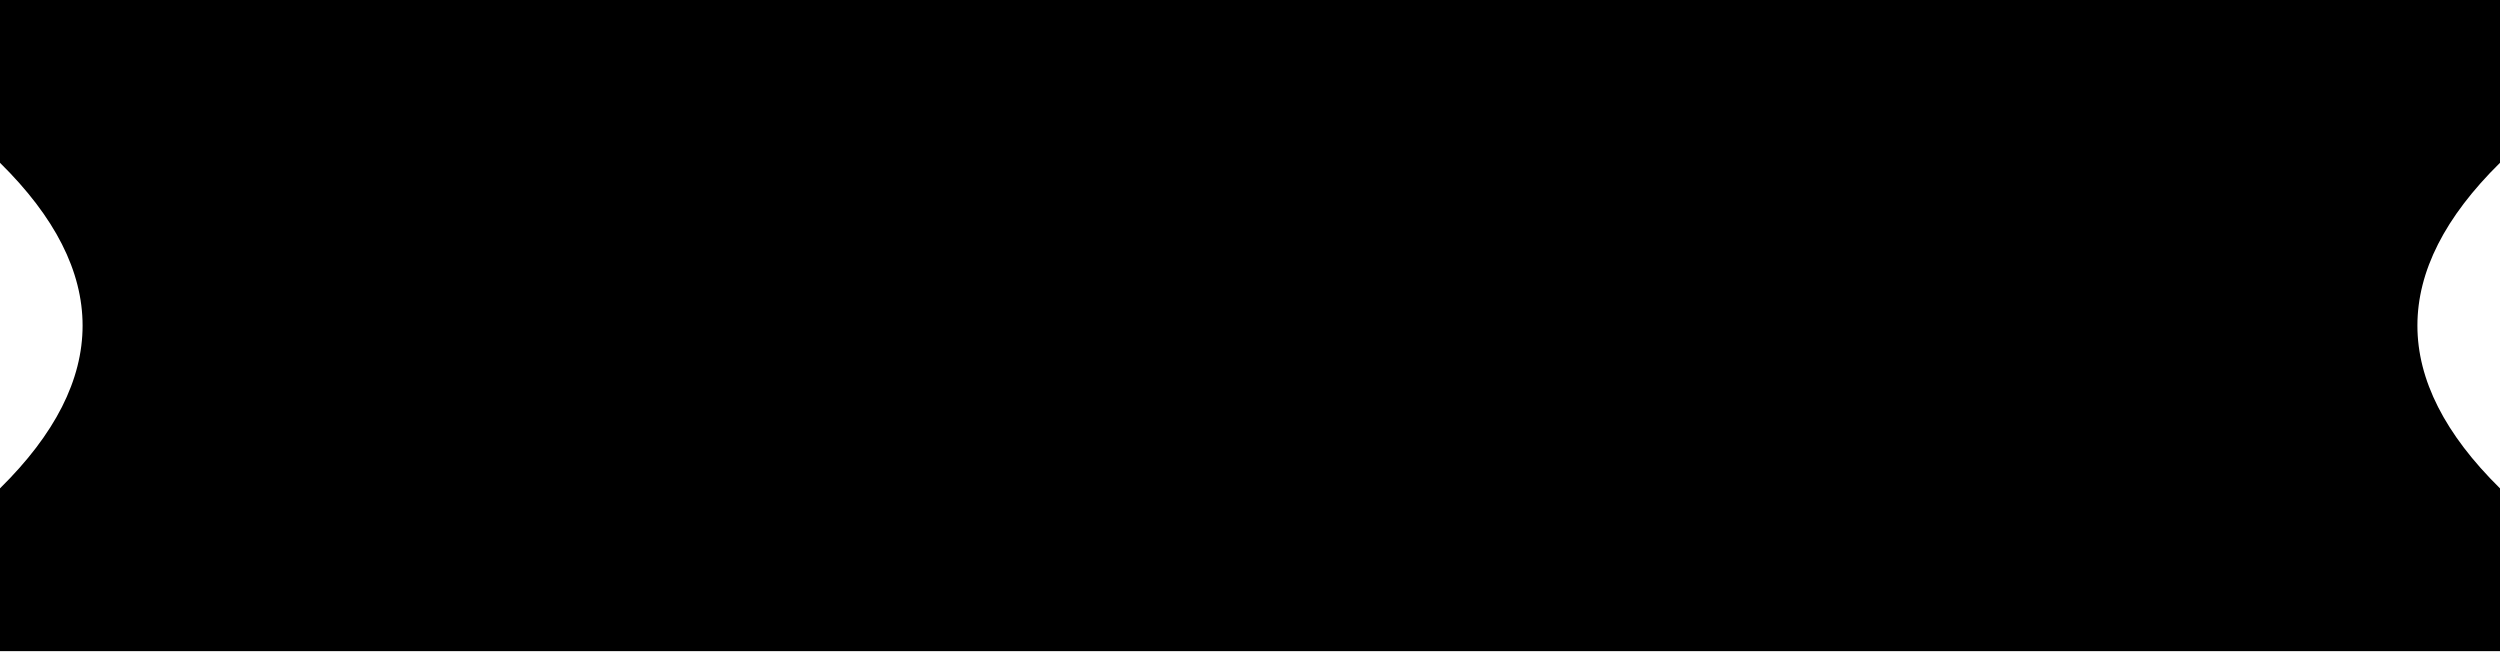
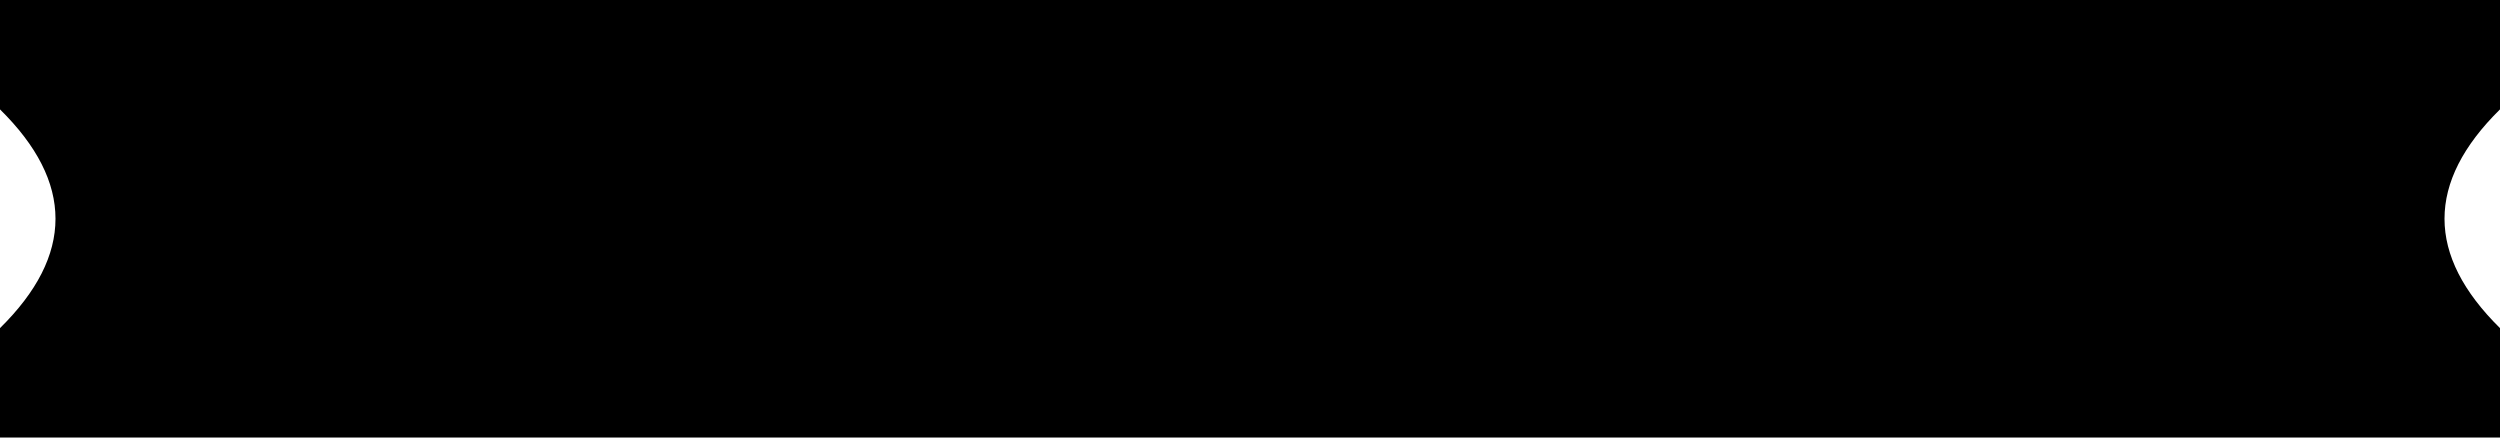
- <svg xmlns="http://www.w3.org/2000/svg" width="215px" height="56px" viewBox="0 0 215 56" version="1.1">
+ <svg xmlns="http://www.w3.org/2000/svg" width="320px" height="56px" viewBox="0 0 320 56" version="1.1">
  <g id="ticket-ausverkauft" stroke="none" stroke-width="1" fill="none" fill-rule="evenodd">
-     <path d="M0,0 L215,0 L215,14 C210.265,18.667 207.897,23.333 207.897,28 C207.897,32.667 210.265,37.333 215,42 L215,56 L0,56 L0,42 C4.735,37.333 7.103,32.667 7.103,28 C7.103,23.333 4.735,18.667 0,14 L0,0 Z" id="Rectangle" fill="#000000" />
+     <path d="M0,0 L320,0 L320,14 C315.265,18.667 312.897,23.333 312.897,28 C312.897,32.667 315.265,37.333 320,42 L320,56 L0,56 L0,42 C4.735,37.333 7.103,32.667 7.103,28 C7.103,23.333 4.735,18.667 0,14 L0,0 Z" id="Rectangle" fill="#000000" />
  </g>
</svg>
